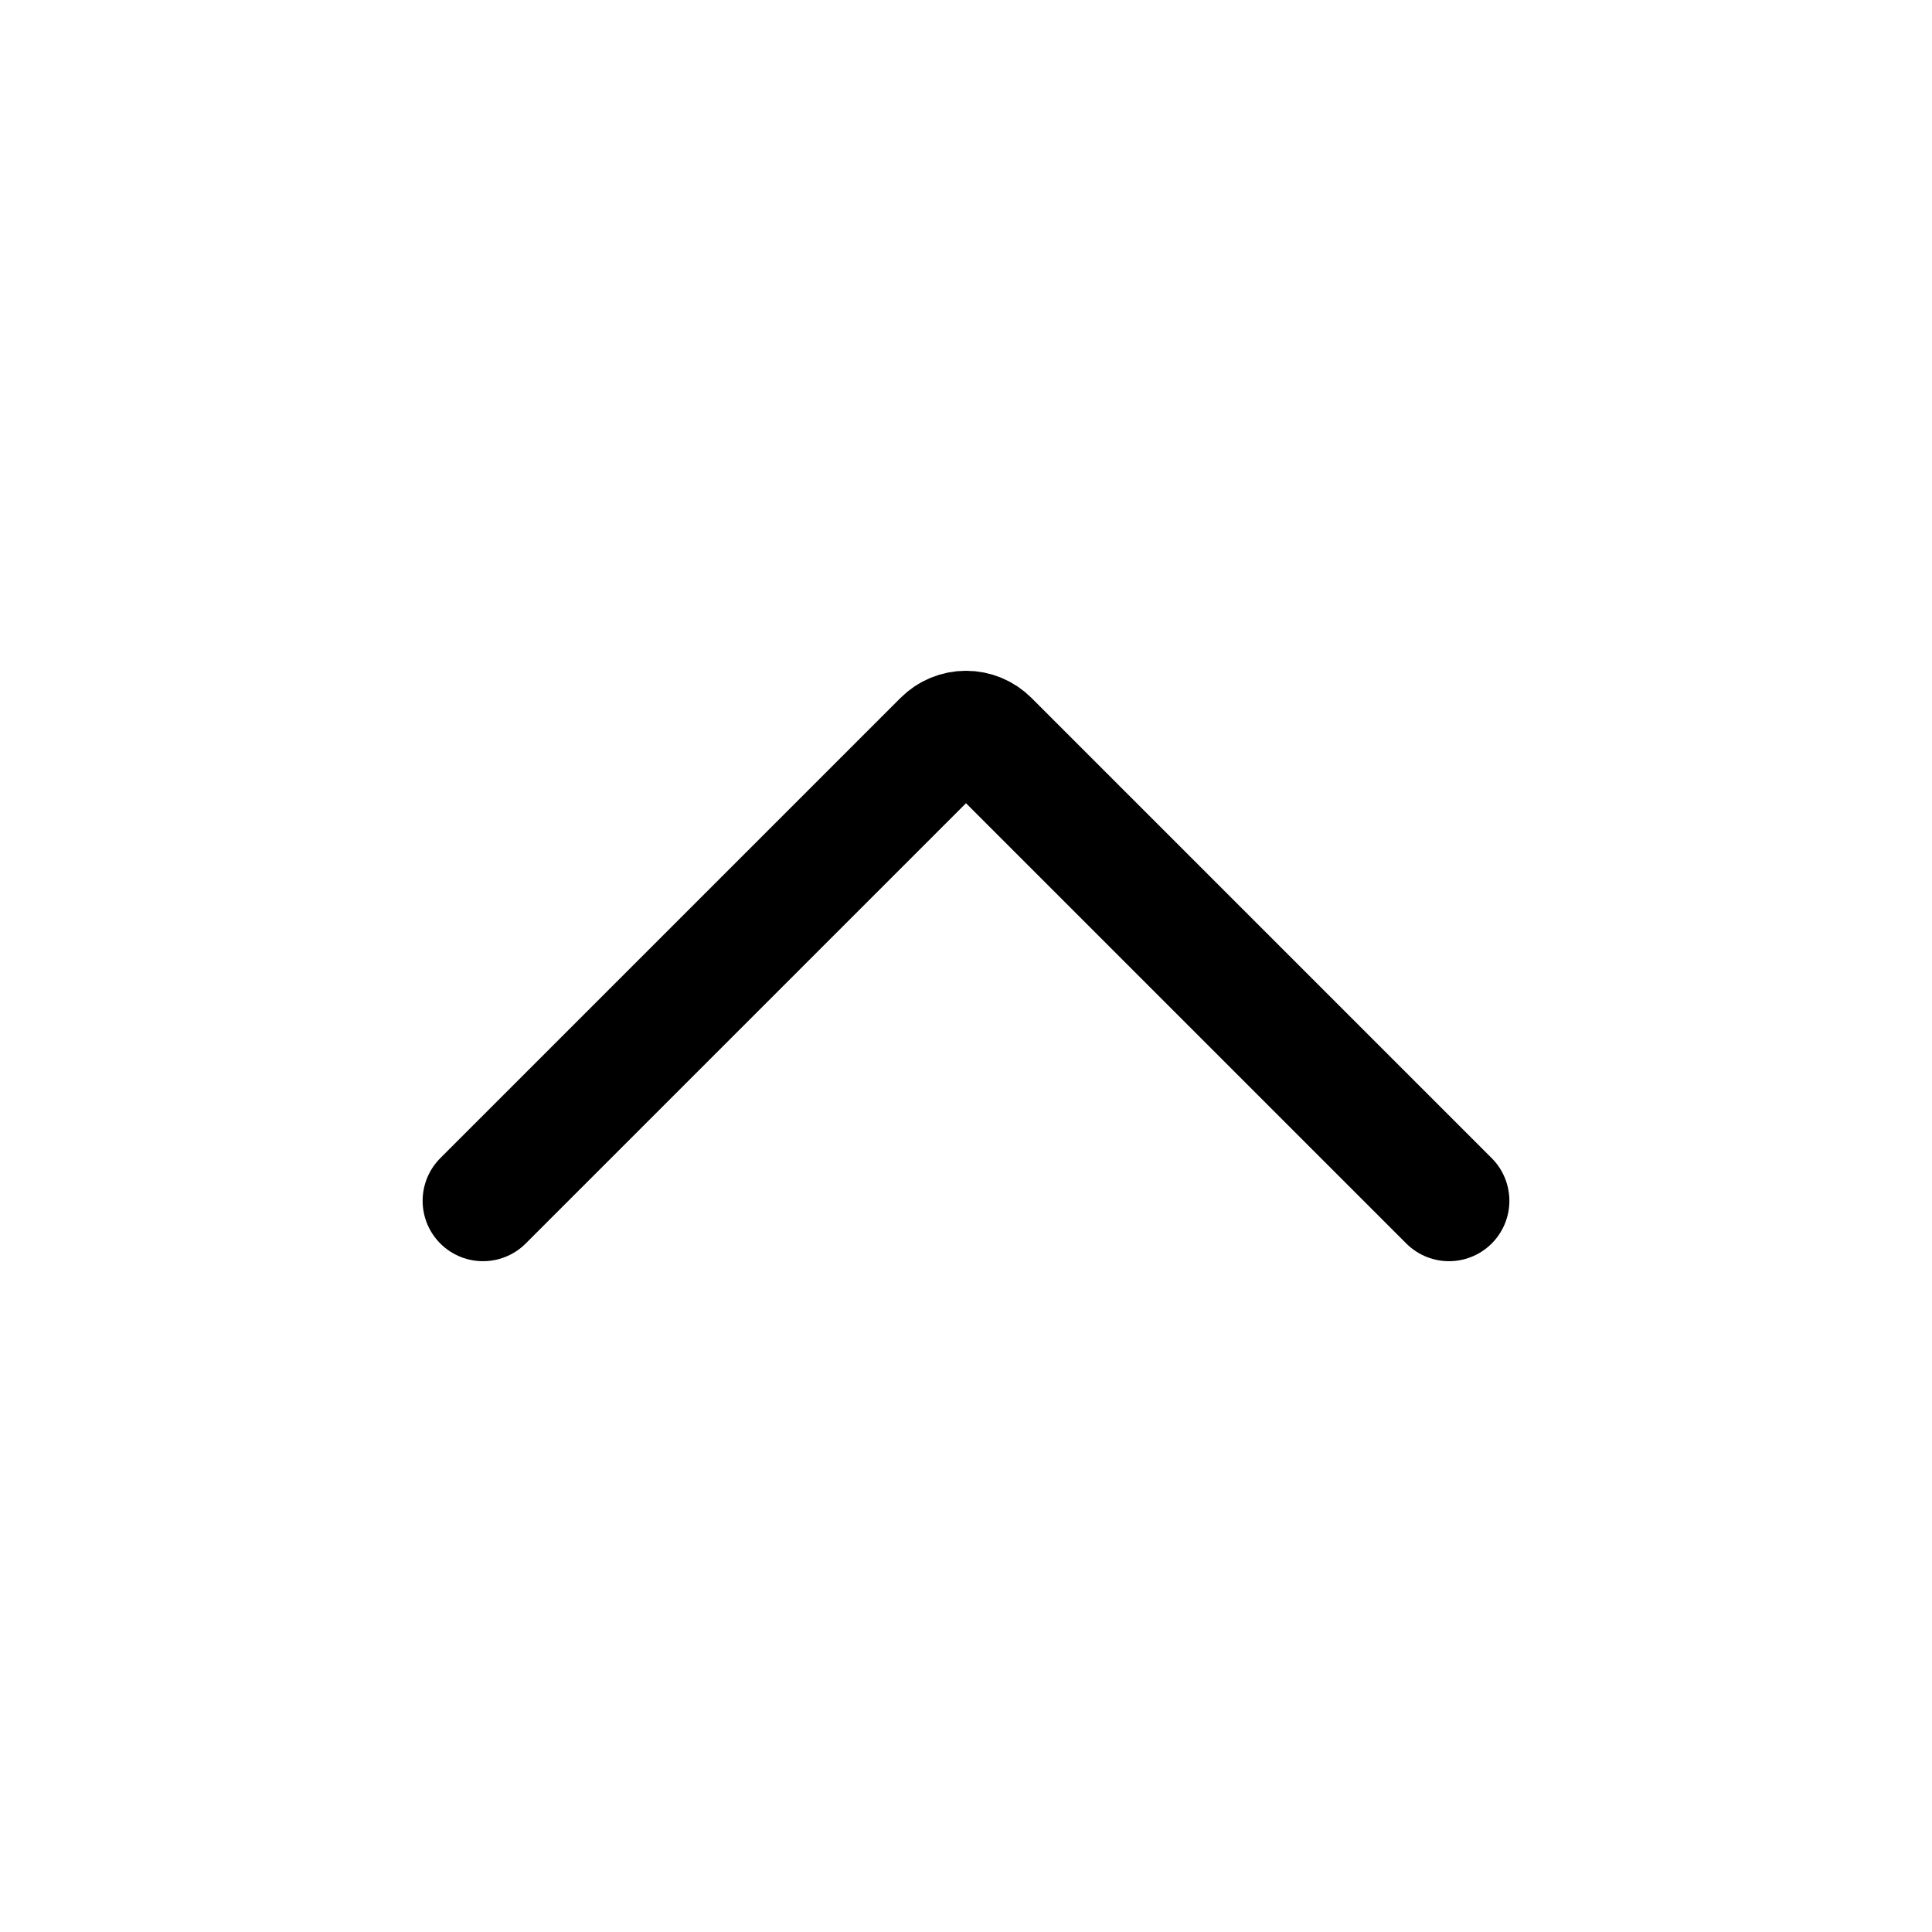
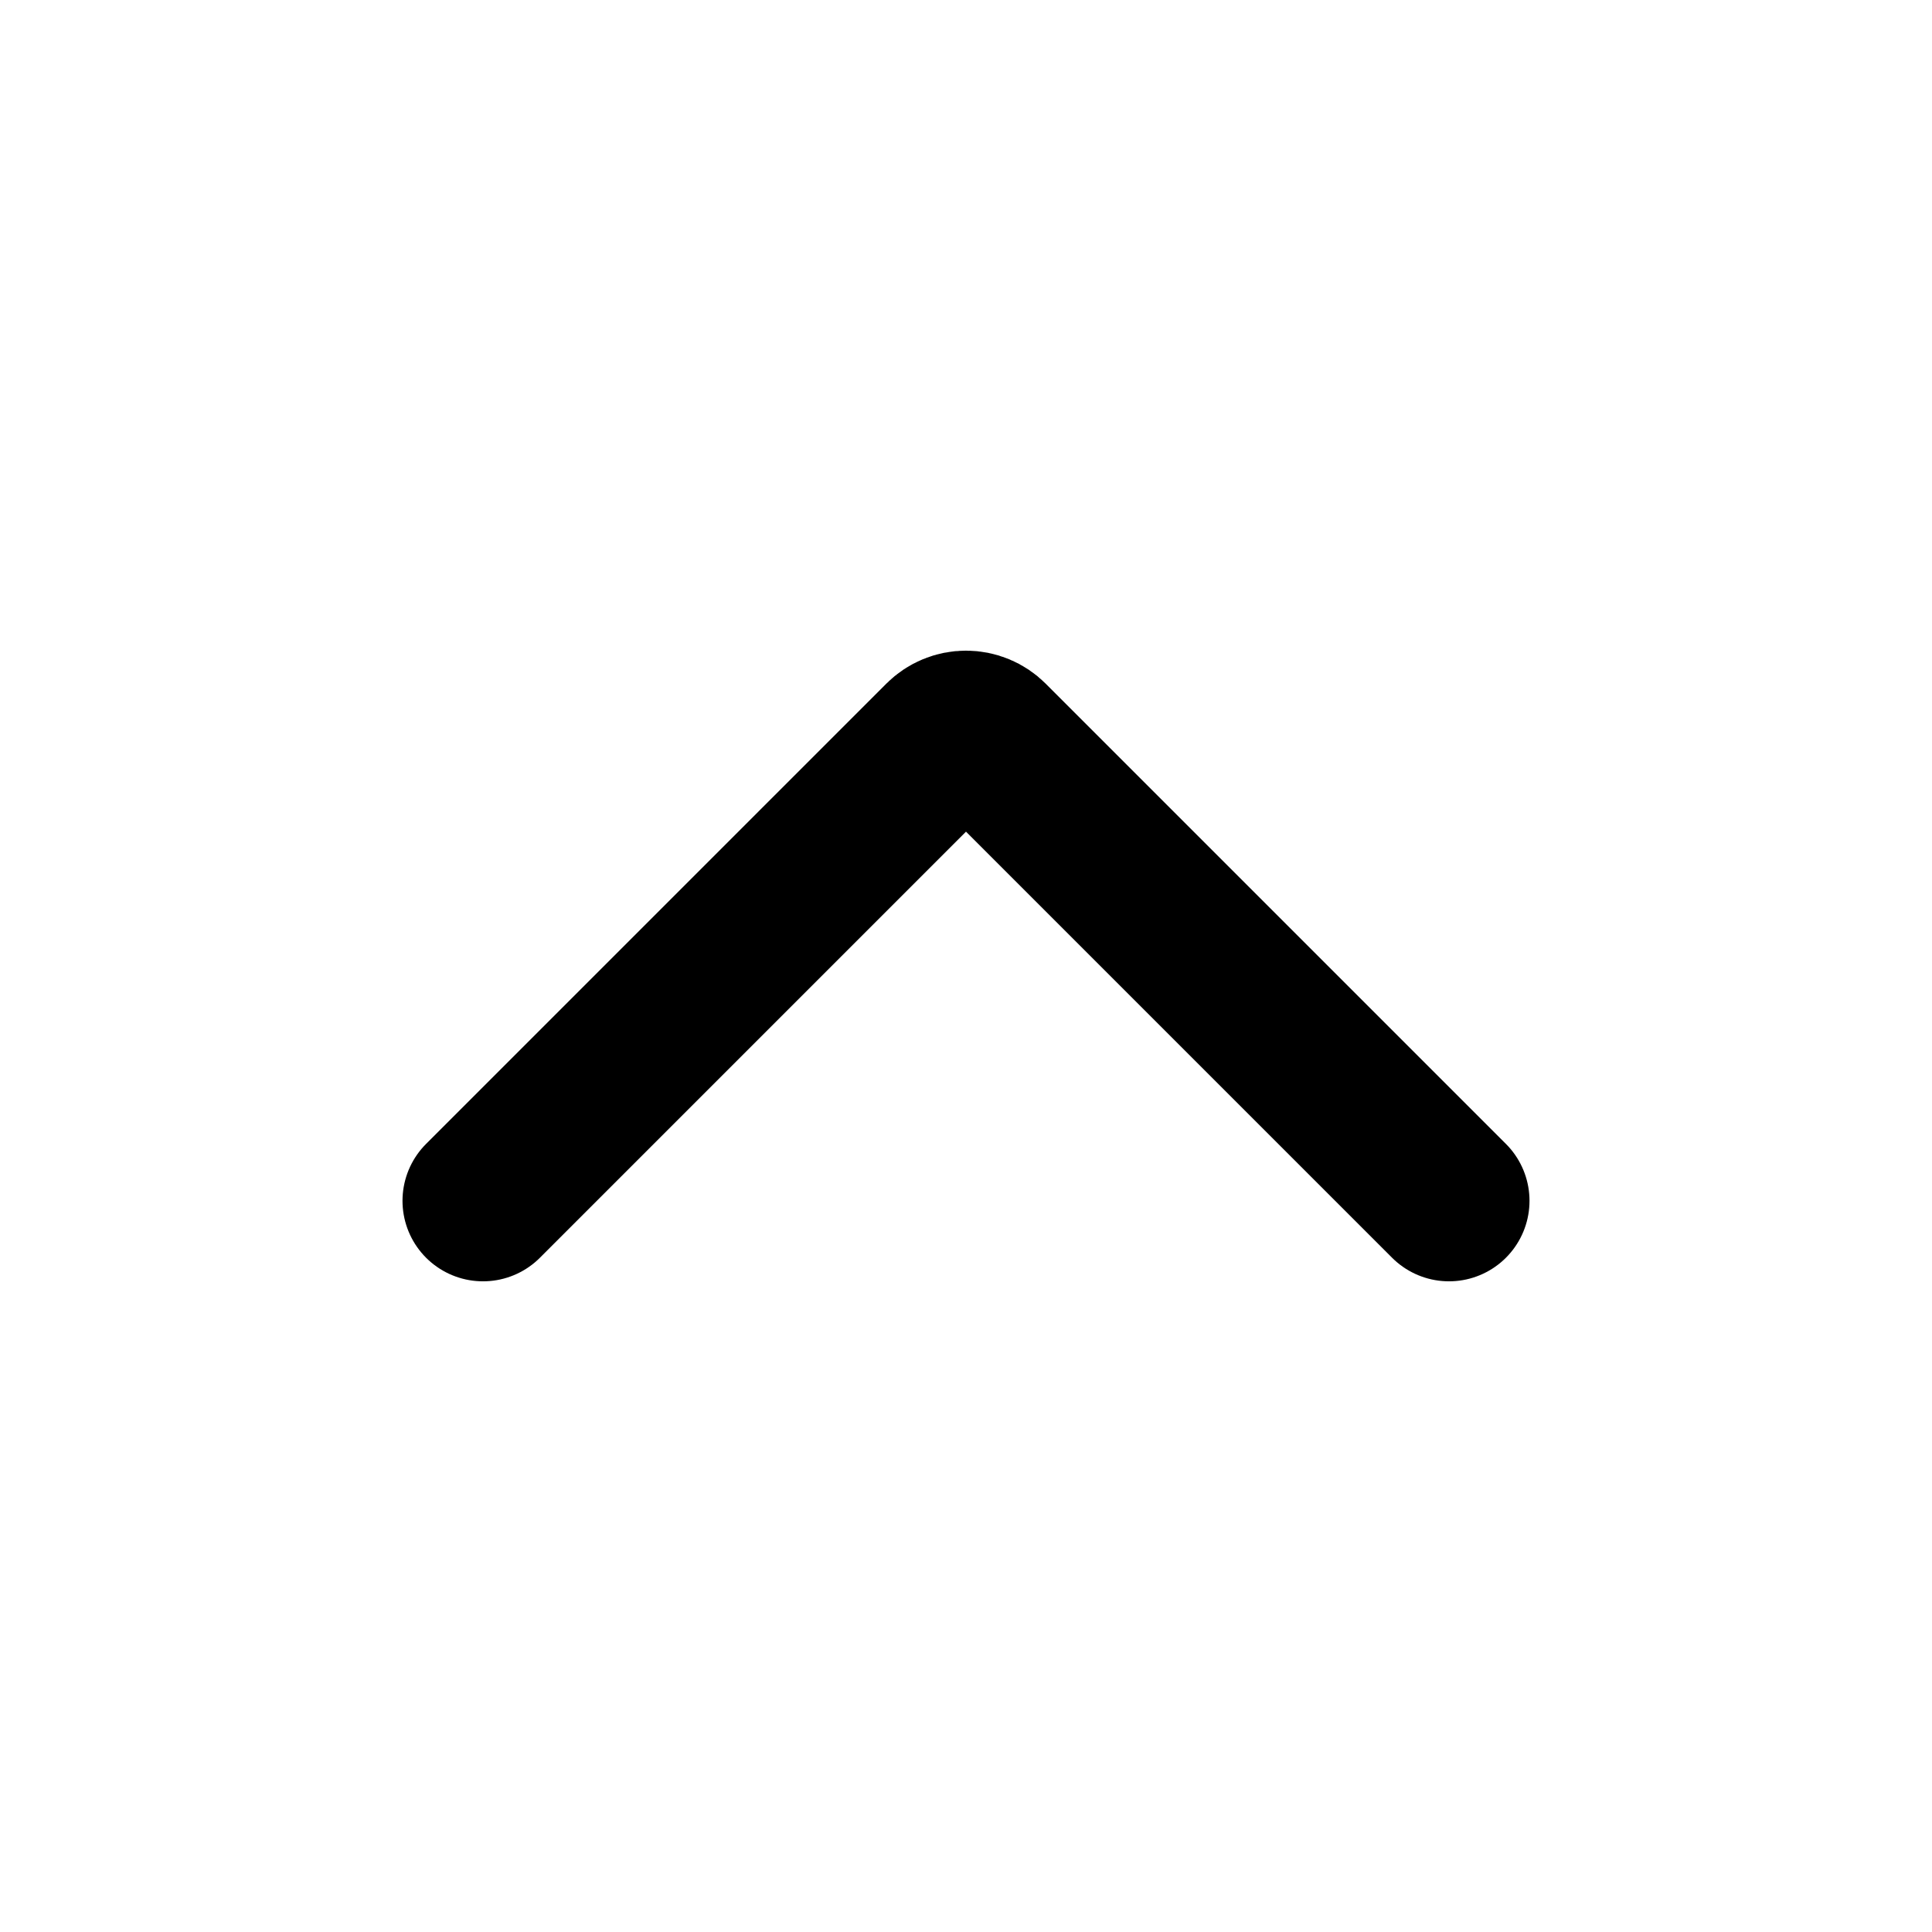
- <svg xmlns="http://www.w3.org/2000/svg" fill="none" viewBox="0 0 24 24" stroke="currentColor" aria-hidden="true">
-   <path stroke-linecap="round" stroke-linejoin="round" stroke-width="1.5" d="M6 14.917 11.717 9.2a.4.4 0 0 1 .566 0L18 14.917" />
+ <svg fill="none" viewBox="0 0 24 24" stroke="currentColor" aria-hidden="true">
+   <path stroke-linecap="round" stroke-linejoin="round" stroke-width="2" d="M6 14.917 11.717 9.2a.4.4 0 0 1 .566 0L18 14.917" />
</svg>
